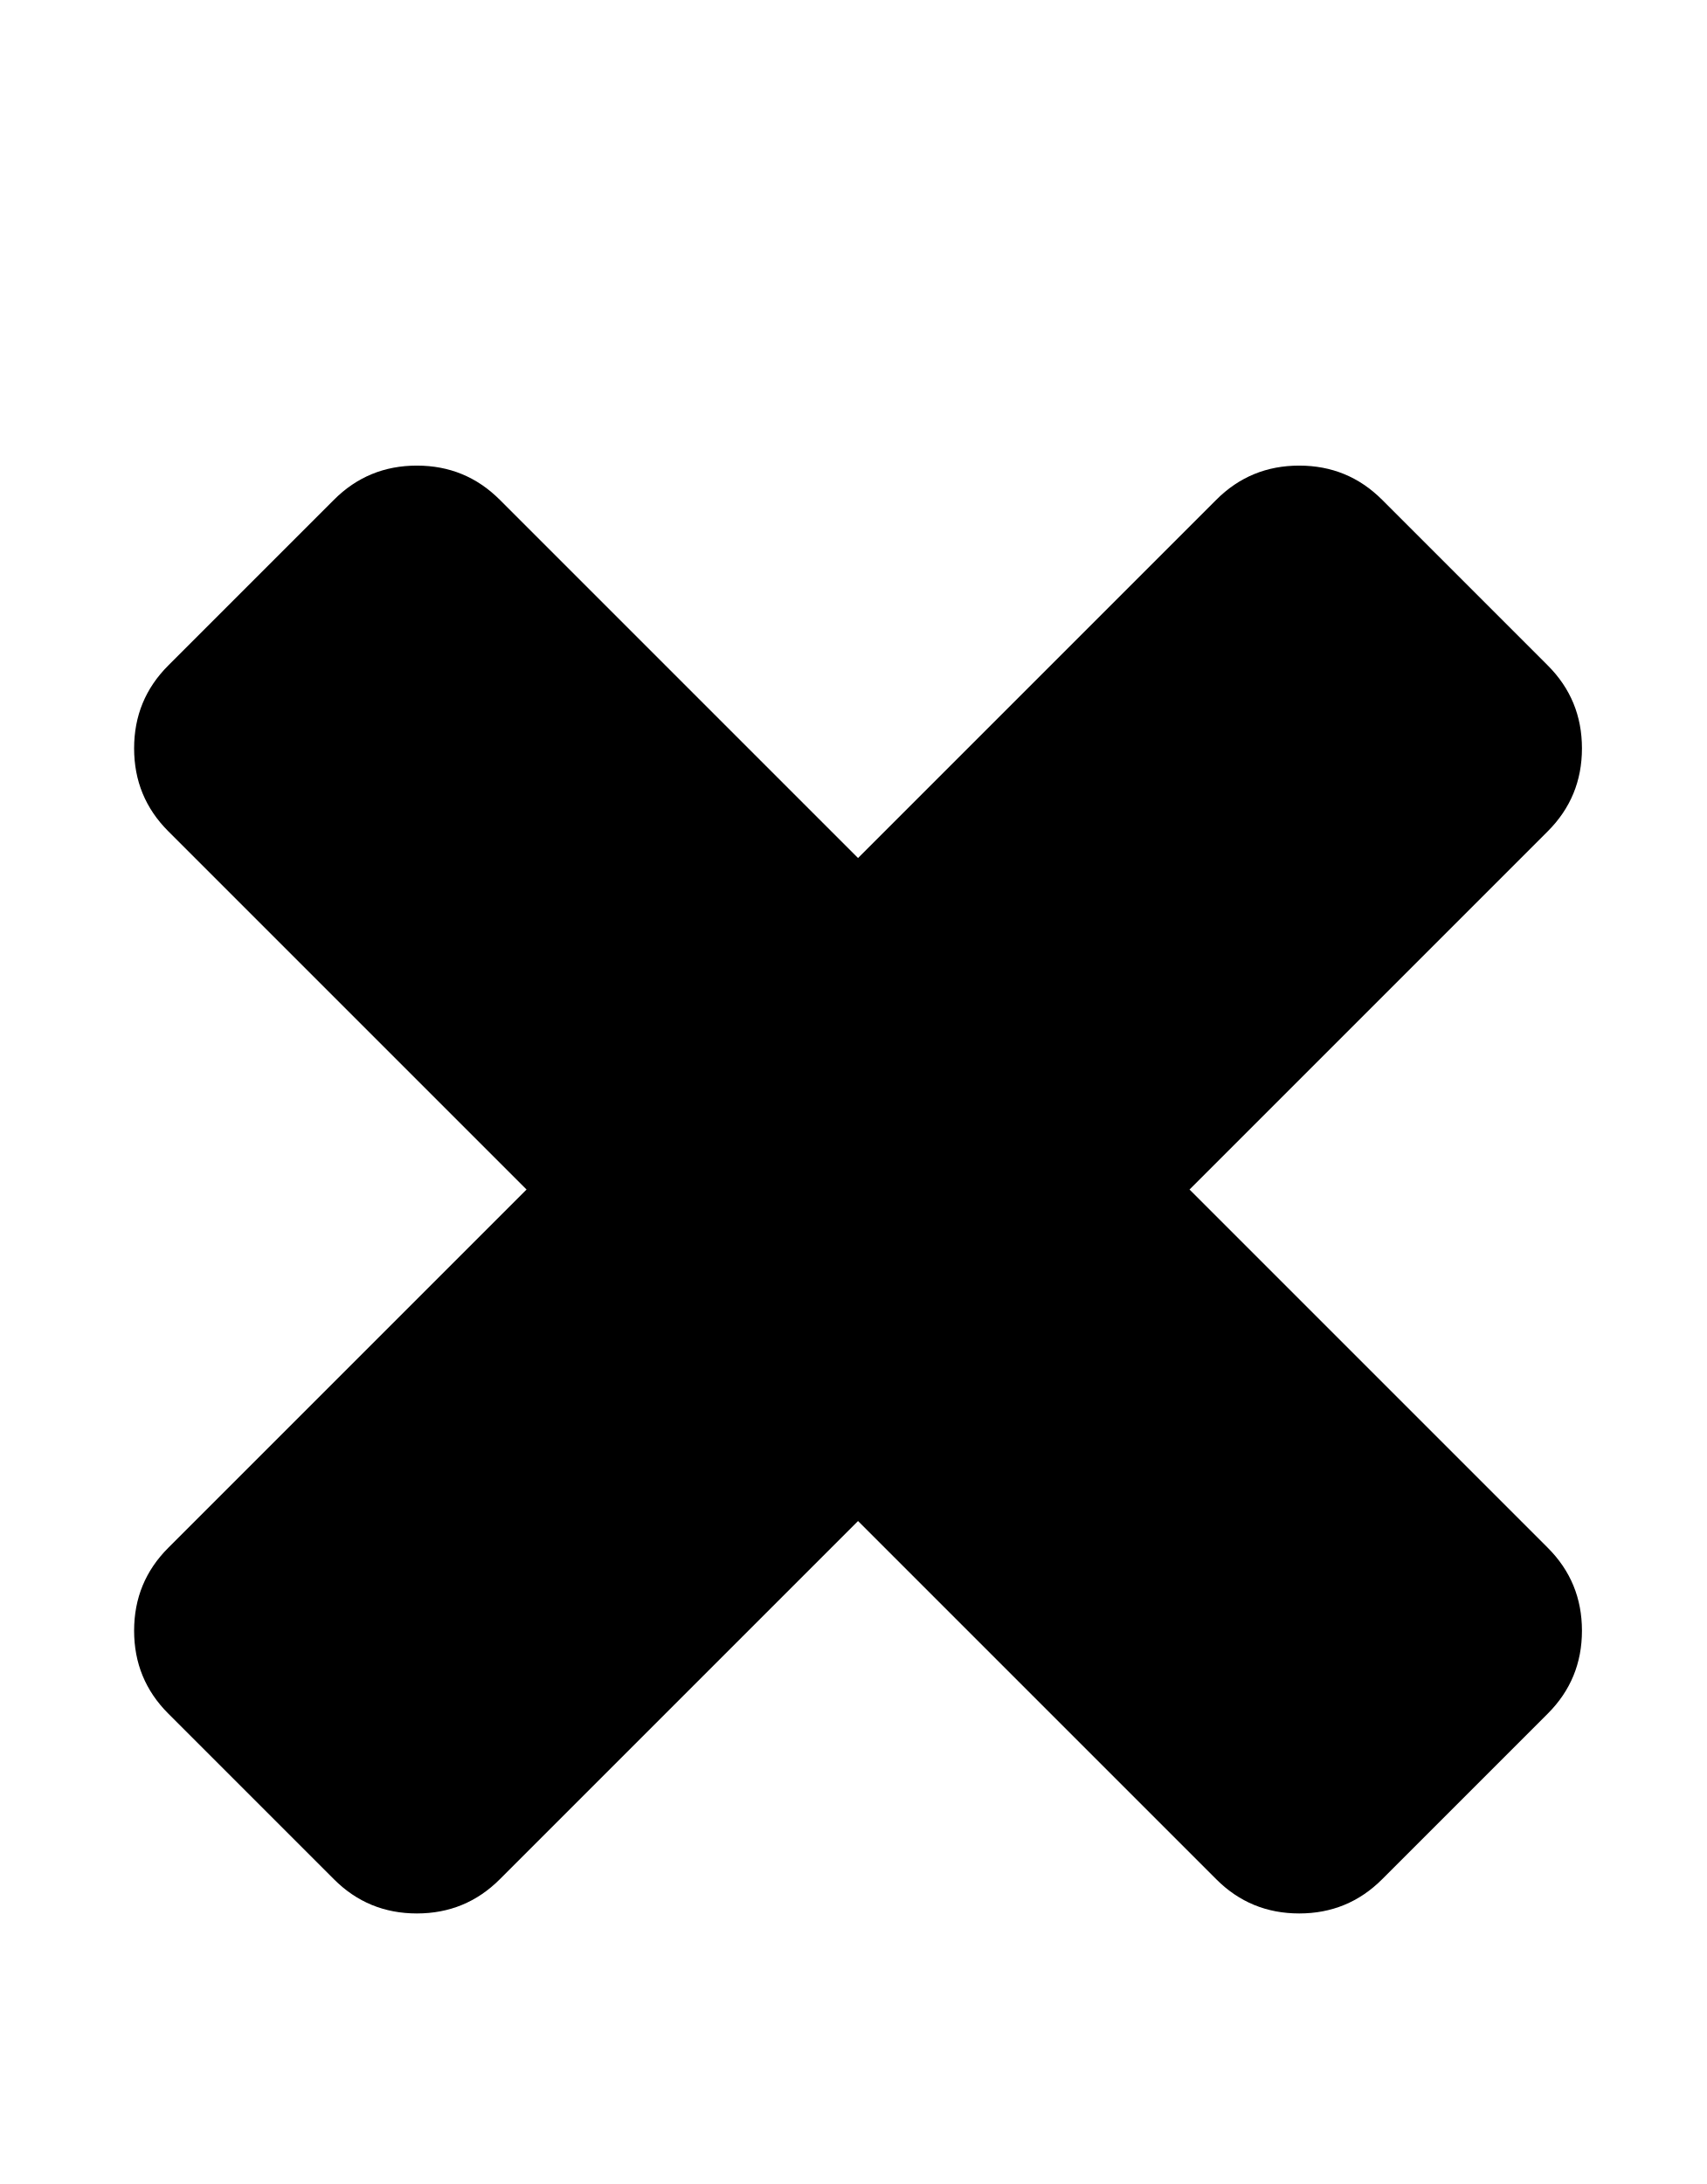
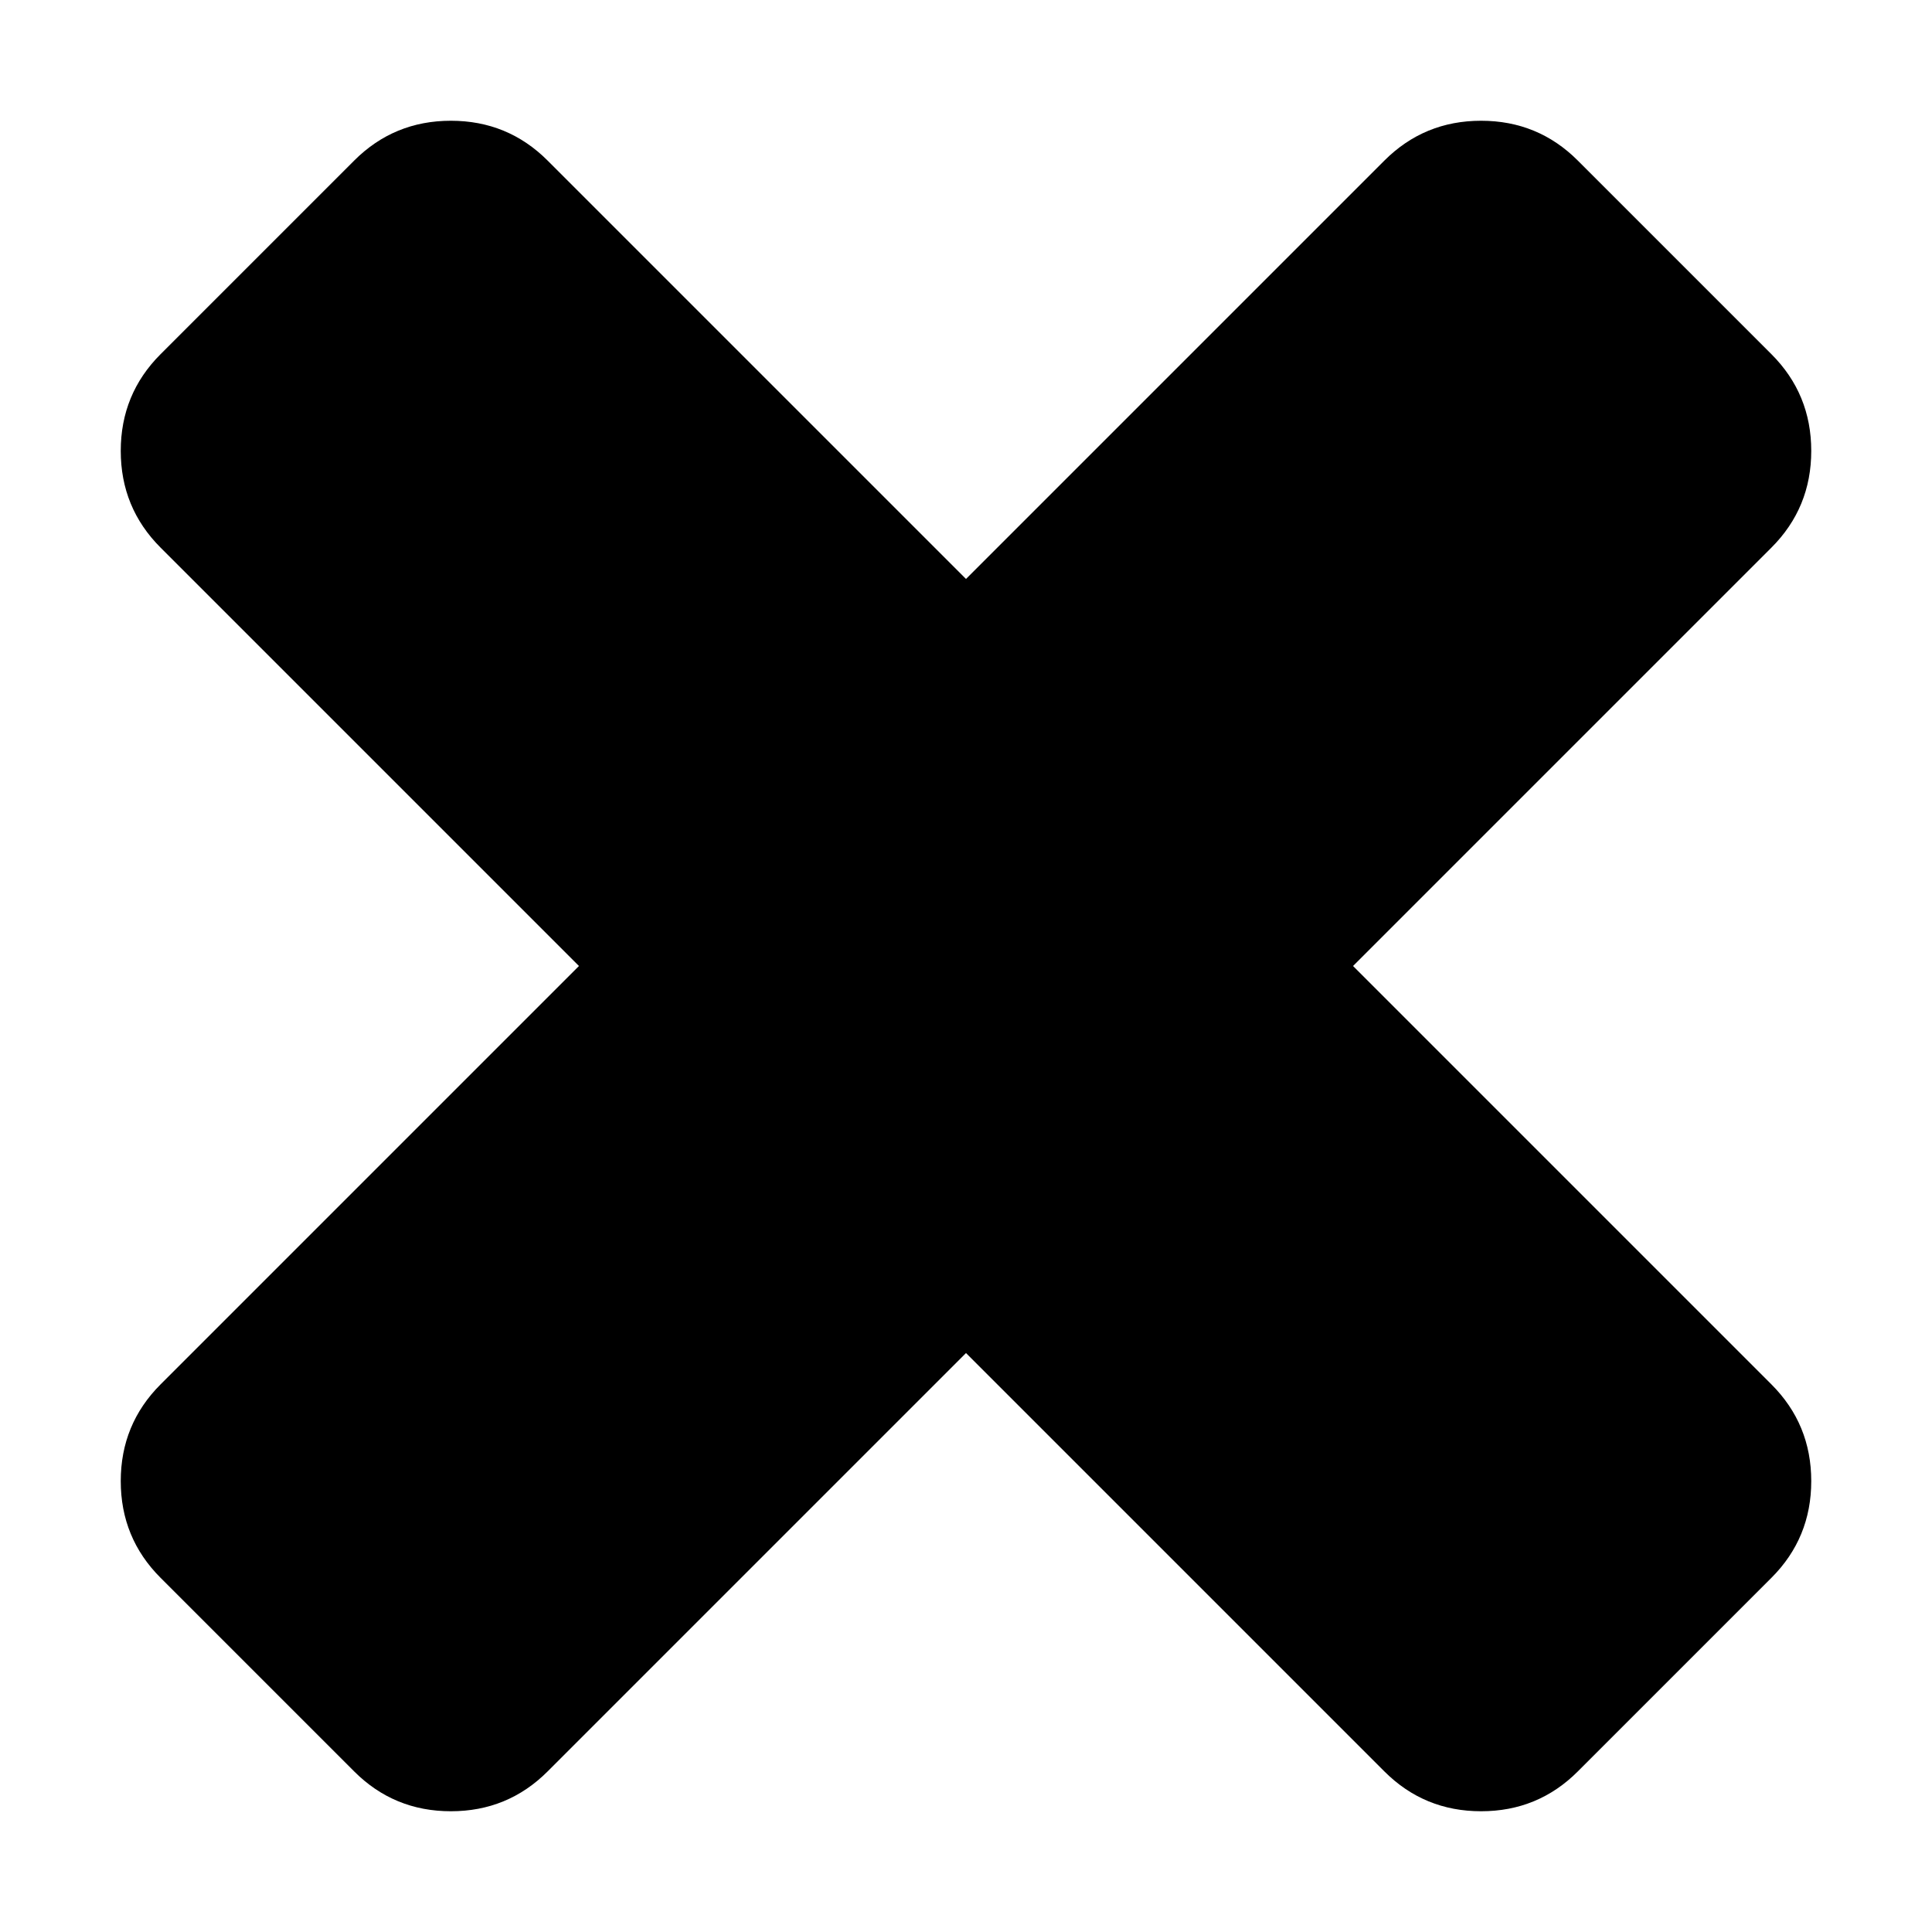
- <svg xmlns="http://www.w3.org/2000/svg" version="1.1" width="400" height="512" viewBox="0 0 400 512">
-   <path d="M370.864 382.288q0 11.424-8 19.424l-38.864 38.864q-8 8-19.424 8t-19.424-8l-84-84-84 84q-8 8-19.424 8t-19.424-8l-38.864-38.864q-8-8-8-19.424t8-19.424l84-84-84-84q-8-8-8-19.424t8-19.424l38.864-38.864q8-8 19.424-8t19.424 8l84 84 84-84q8-8 19.424-8t19.424 8l38.864 38.864q8 8 8 19.424t-8 19.424l-84 84 84 84q8 8 8 19.424z" />
+ <svg xmlns="http://www.w3.org/2000/svg" width="512" height="512" viewBox="0 0 512 512" fill="none">
+   <path d="M480 392.508C480 402.56 476.48 411.106 469.441 418.145L418.145 469.441C411.106 476.48 402.56 480 392.508 480C382.455 480 373.91 476.48 366.87 469.441L256 358.571L145.13 469.441C138.09 476.48 129.545 480 119.492 480C109.44 480 100.894 476.48 93.855 469.441L42.559 418.145C35.52 411.106 32 402.56 32 392.508C32 382.455 35.52 373.91 42.559 366.87L153.429 256L42.559 145.13C35.52 138.09 32 129.545 32 119.492C32 109.44 35.52 100.894 42.559 93.855L93.855 42.559C100.894 35.52 109.44 32 119.492 32C129.545 32 138.09 35.52 145.13 42.559L256 153.429L366.87 42.559C373.91 35.52 382.455 32 392.508 32C402.56 32 411.106 35.52 418.145 42.559L469.441 93.855C476.48 100.894 480 109.44 480 119.492C480 129.545 476.48 138.09 469.441 145.13L358.571 256L469.441 366.87C476.48 373.91 480 382.455 480 392.508Z" fill="black" />
</svg>
